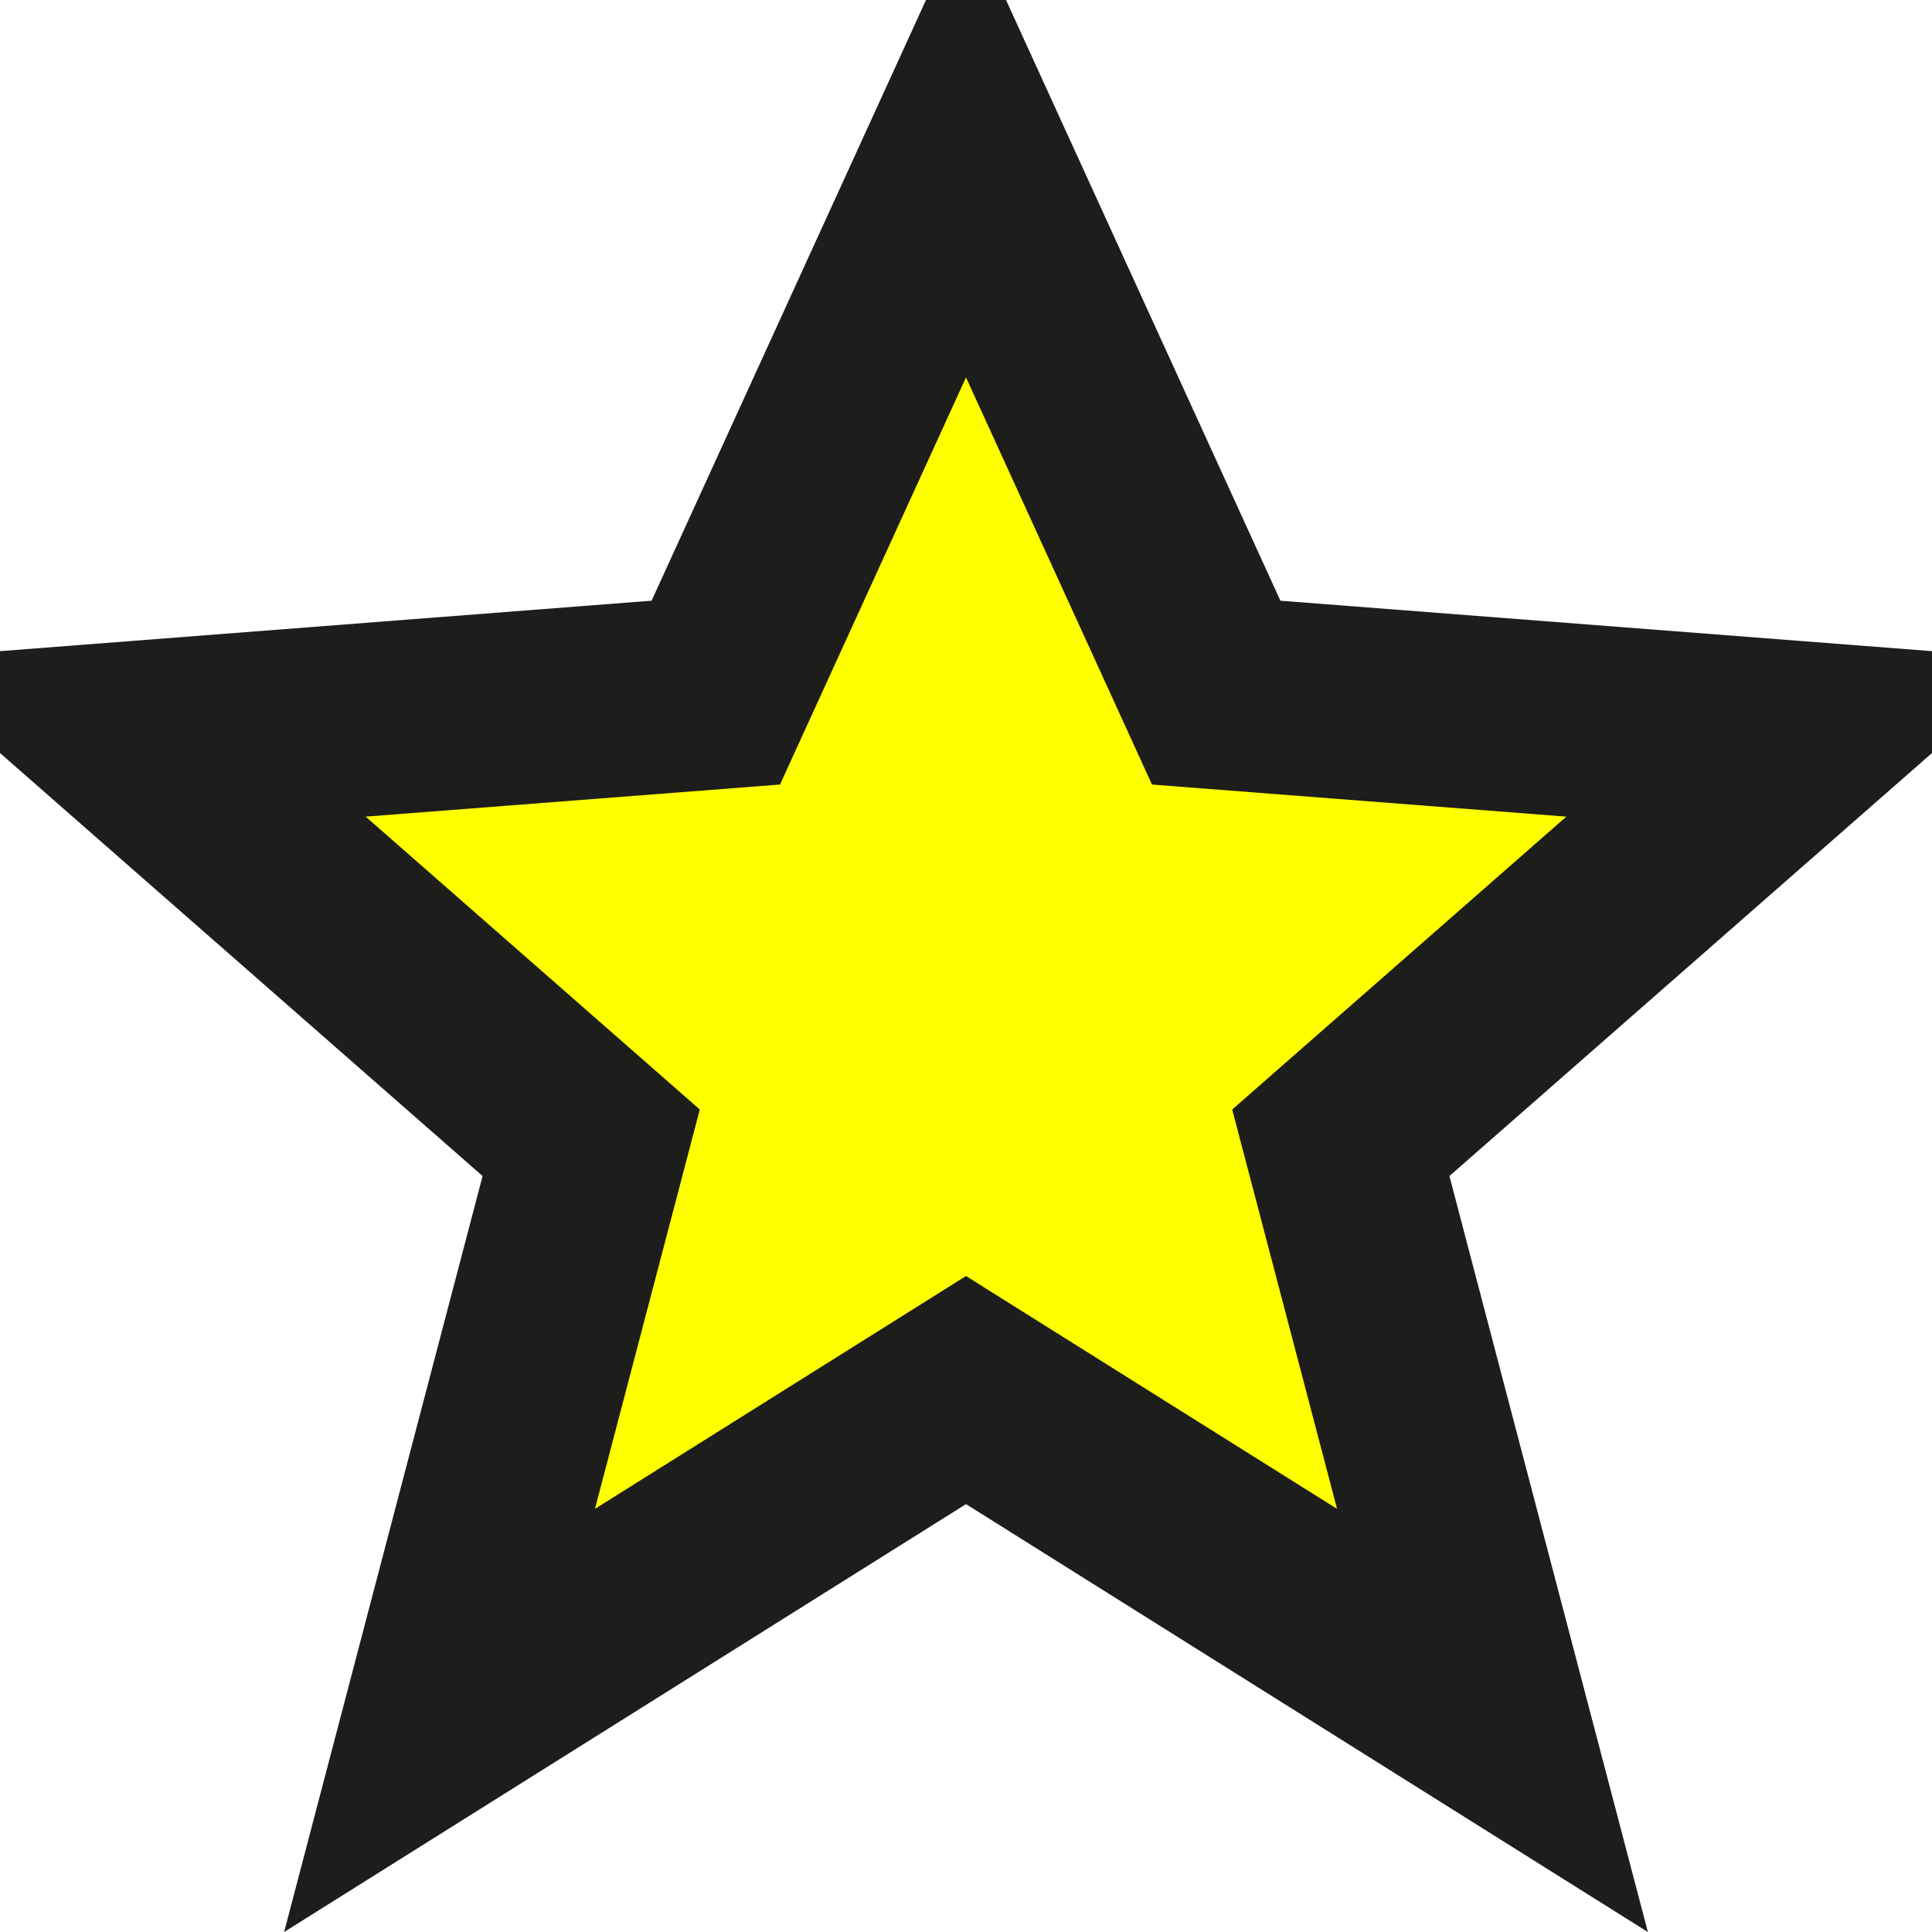
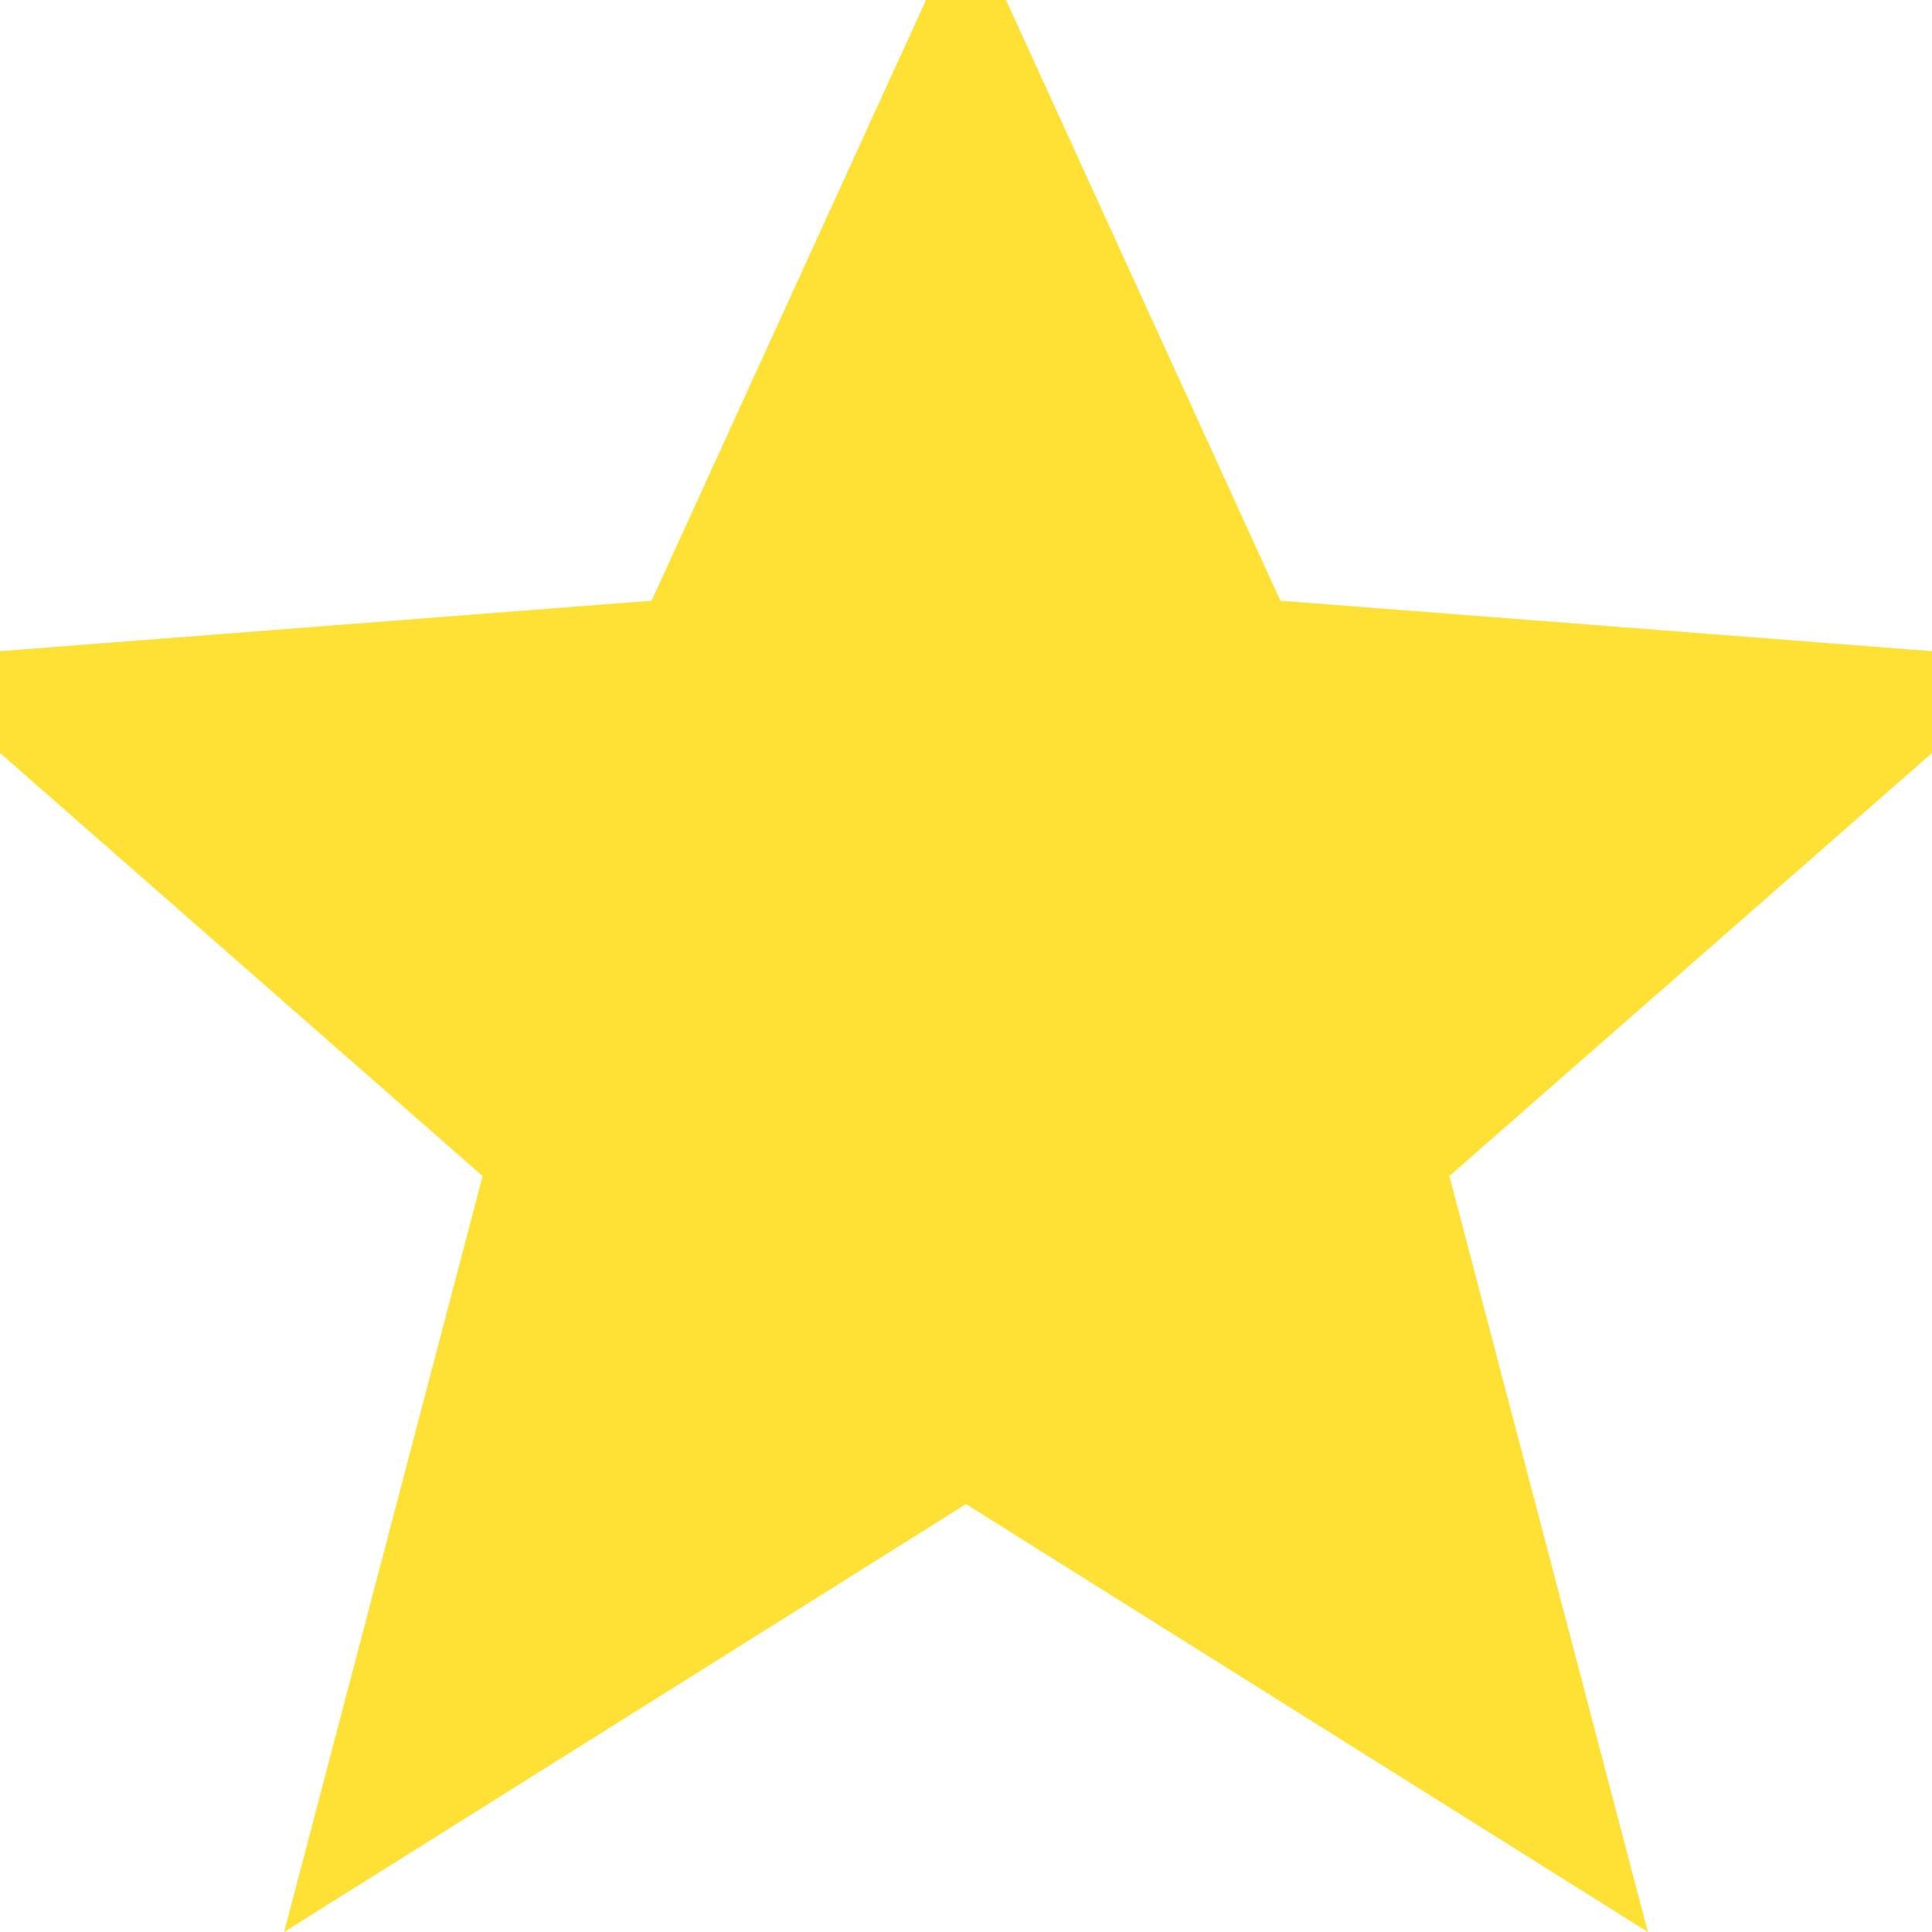
- <svg xmlns="http://www.w3.org/2000/svg" viewBox="0 0 20 20" width="20" height="20" fill="yellow" stroke="#1D1D1B" stroke-width="2">
+ <svg xmlns="http://www.w3.org/2000/svg" viewBox="0 0 20 20" width="20" height="20" fill="#FFE135" stroke="#FFE135" stroke-width="2">
  <polygon points="10,1.5 12.59,7.17 18.66,7.64 13.88,11.83 15.45,17.81 10,14.39 4.55,17.81 6.12,11.83 1.34,7.64 7.41,7.17" />
</svg>
